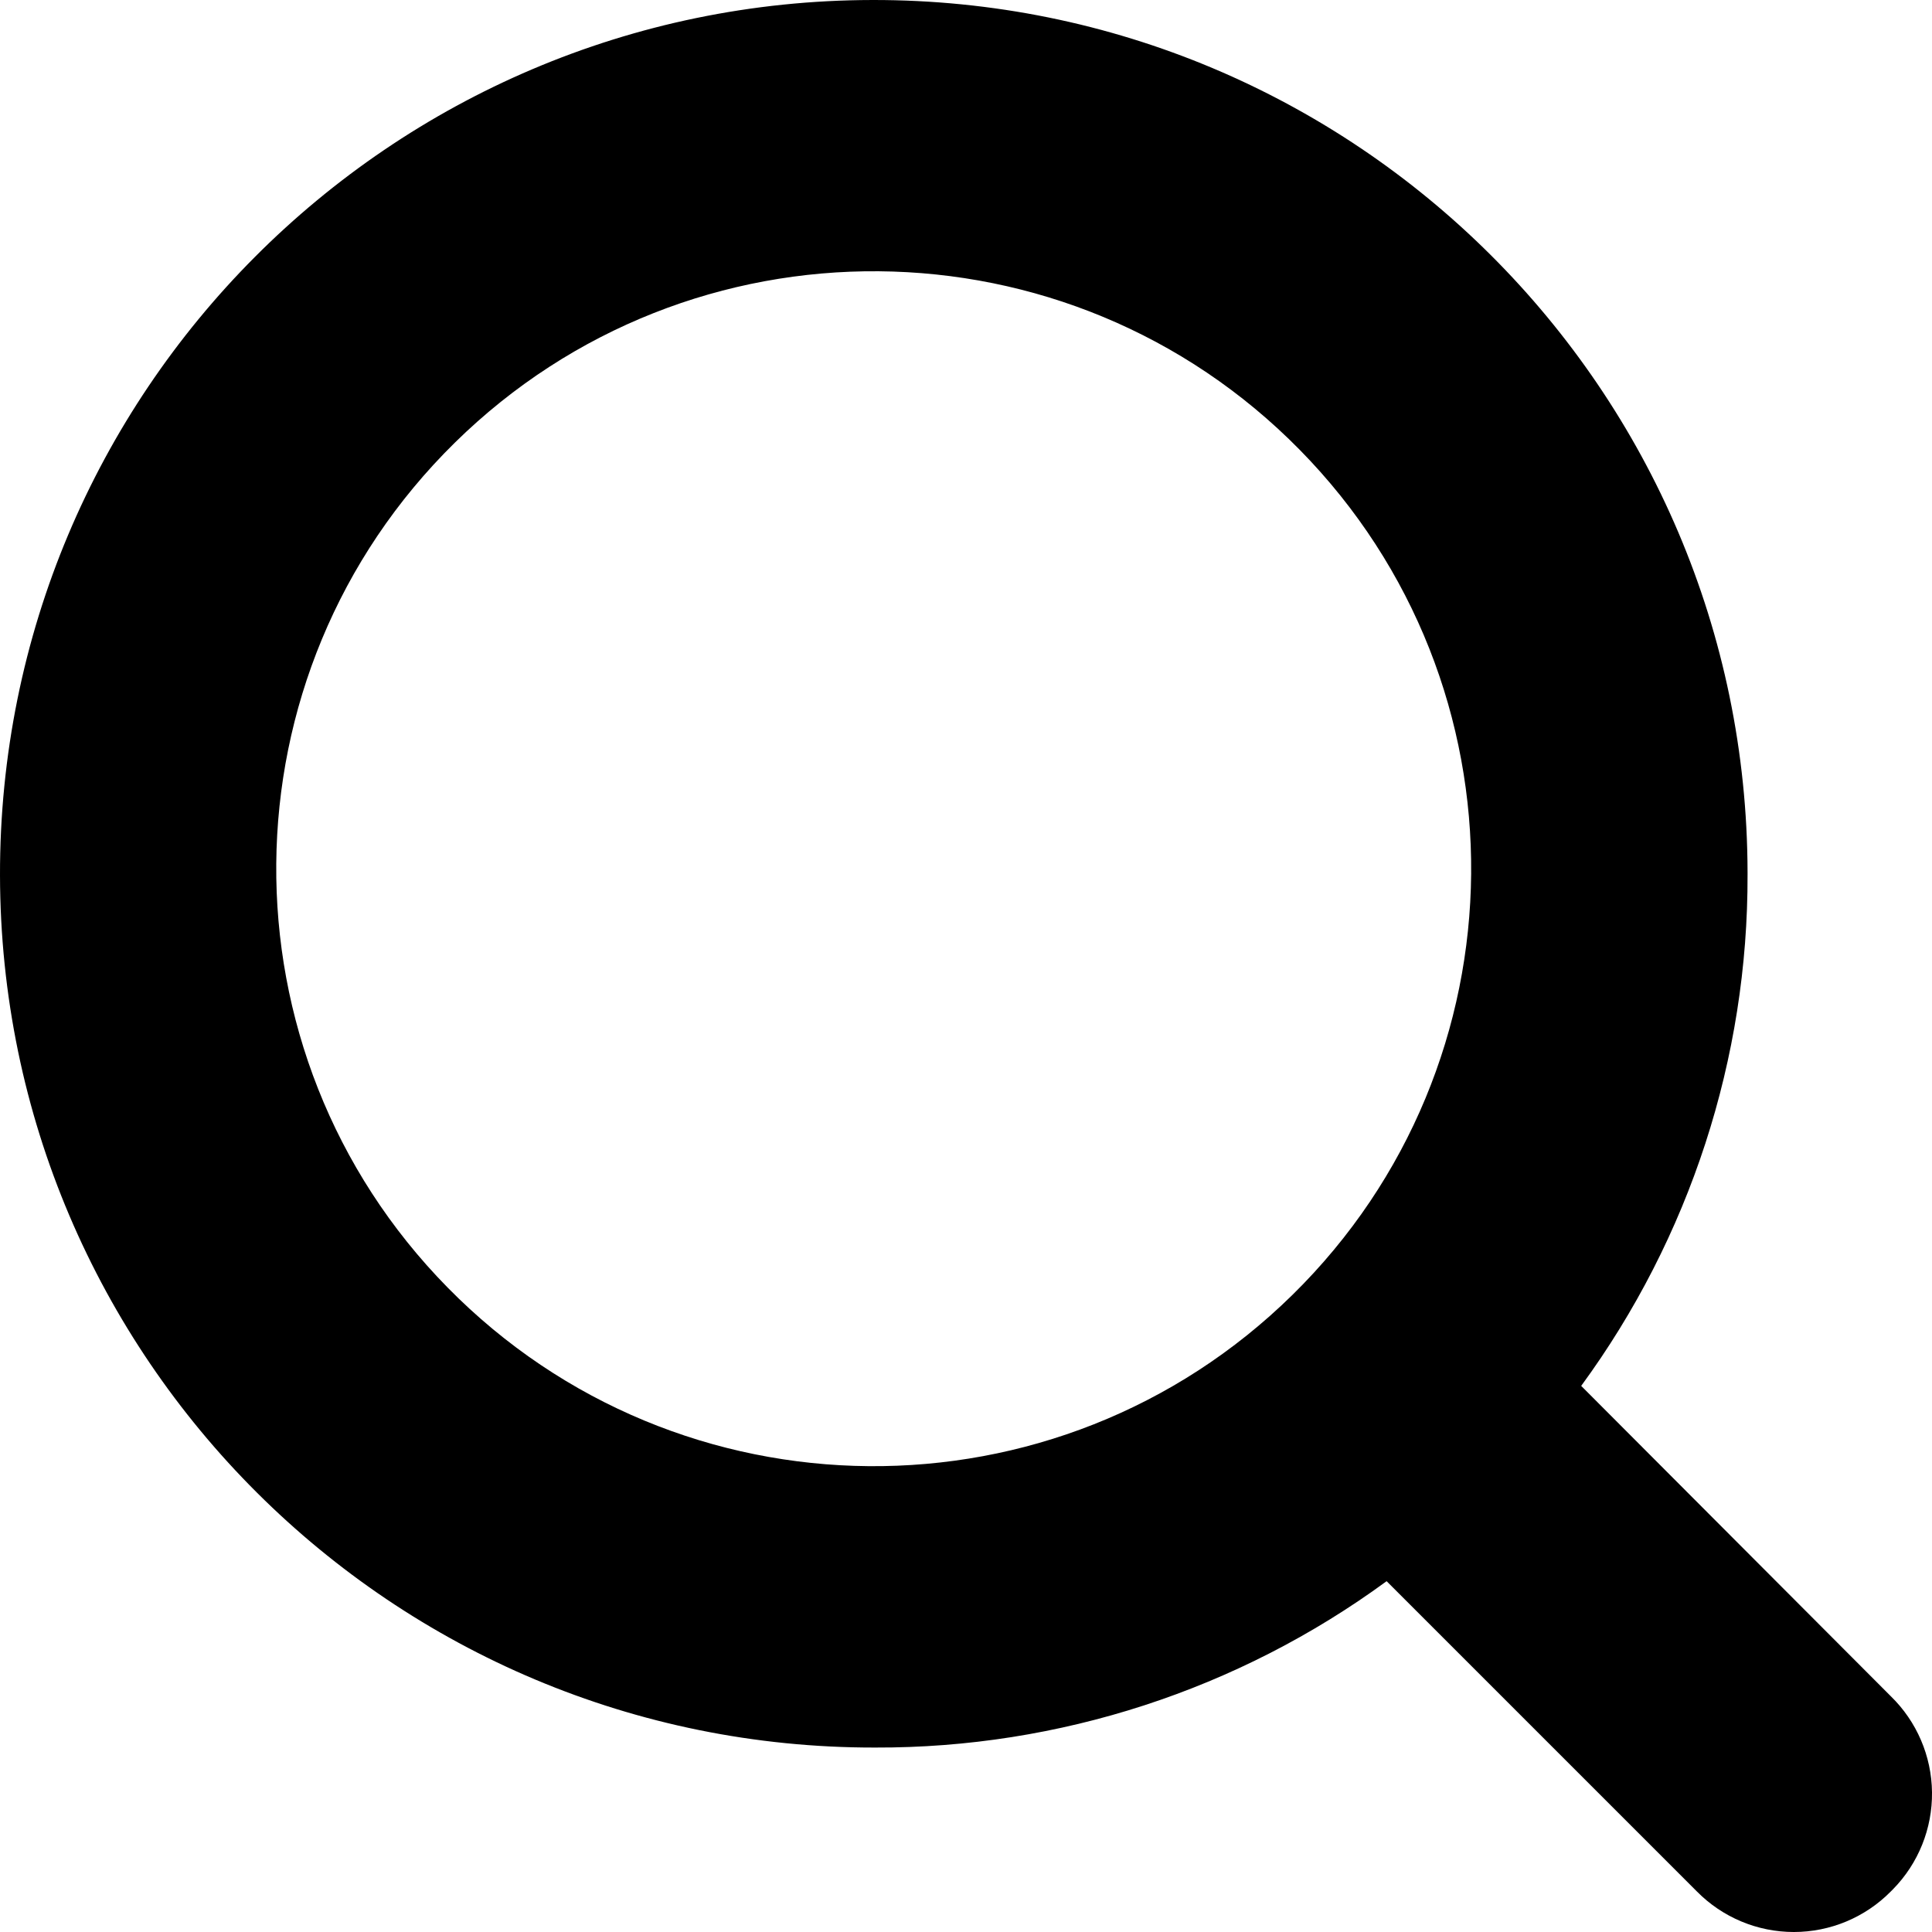
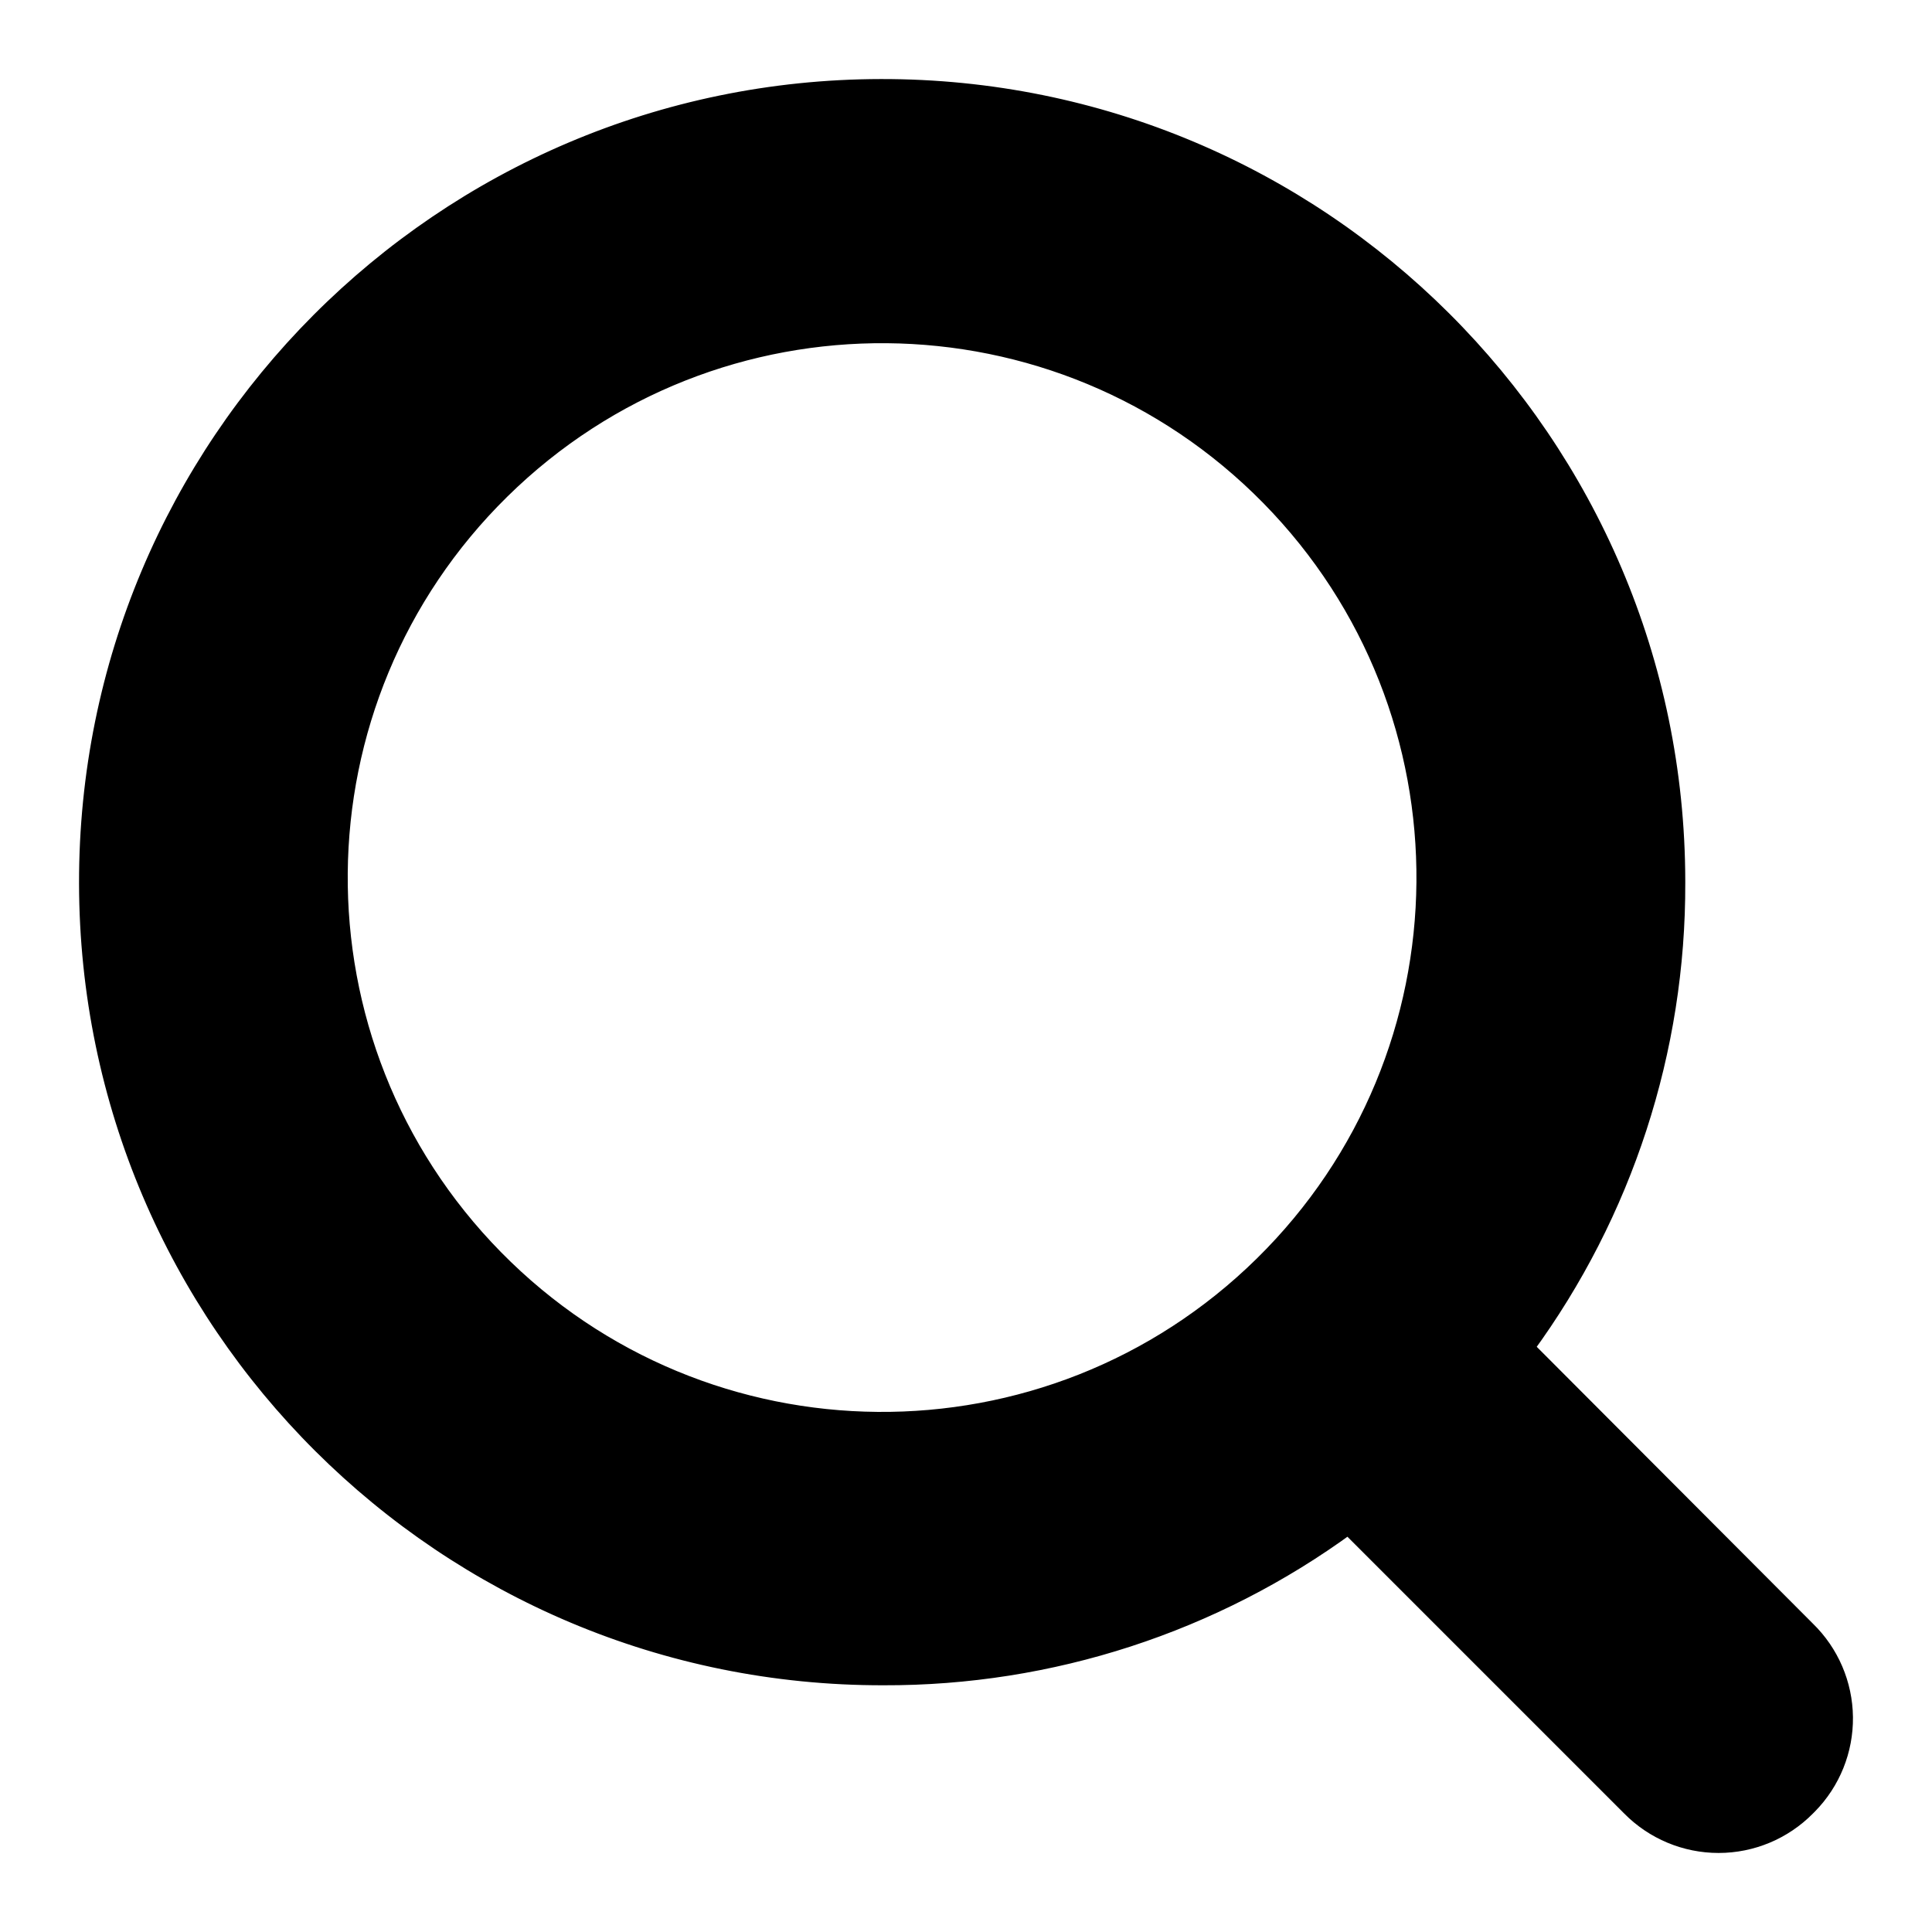
- <svg xmlns="http://www.w3.org/2000/svg" id="Camada_1" data-name="Camada 1" viewBox="0 0 267.1 267.1">
-   <path d="M241.6,120.6A120.8,120.8,0,1,0,121,241.6a119,119,0,0,0,70.7-23l42.9,42.9a18.83,18.83,0,0,0,26.8,0l.3-.3a18.83,18.83,0,0,0-.3-26.7l-42.8-42.9a119,119,0,0,0,23-70.7ZM178.7,179a82.6,82.6,0,1,1,1-116.8A82.6,82.6,0,0,1,178.7,179Z" />
+ <svg xmlns="http://www.w3.org/2000/svg" height="100%" stroke-miterlimit="10" style="fill-rule:nonzero;clip-rule:evenodd;stroke-linecap:round;stroke-linejoin:round;" version="1.1" viewBox="0 0 220 220" width="100%" xml:space="preserve">
+   <defs />
+   <path d="M0 0L220 0L220 220L0 220L0 0Z" fill="#000000" fill-opacity="0" fill-rule="nonzero" opacity="1" stroke="none" />
+   <g id="a">
+     <path d="M190.905 100.303C190.822 50.348 150.258 9.918 100.303 10.001C50.347 10.083 9.917 50.647 10 100.603C10.083 150.558 50.647 190.988 100.602 190.905C119.635 190.966 138.187 184.93 153.541 173.683L185.663 205.806C188.312 208.489 191.926 210 195.697 210C199.468 210 203.081 208.489 205.73 205.806L205.955 205.581C208.586 202.905 210.041 199.291 209.999 195.538C209.957 191.786 208.421 188.205 205.73 185.589L173.683 153.466C184.93 138.112 190.965 119.56 190.905 100.528L190.905 100.303ZM143.806 144.032C119.448 167.98 80.287 167.647 56.339 143.288C32.392 118.928 32.727 79.767 57.088 55.821C81.449 31.874 120.61 32.212 144.555 56.574C168.496 80.933 168.161 120.086 143.806 144.032Z" fill="#000000" fill-rule="nonzero" opacity="1" stroke="#000000" stroke-linecap="butt" stroke-linejoin="miter" stroke-width="2" />
+   </g>
</svg>
